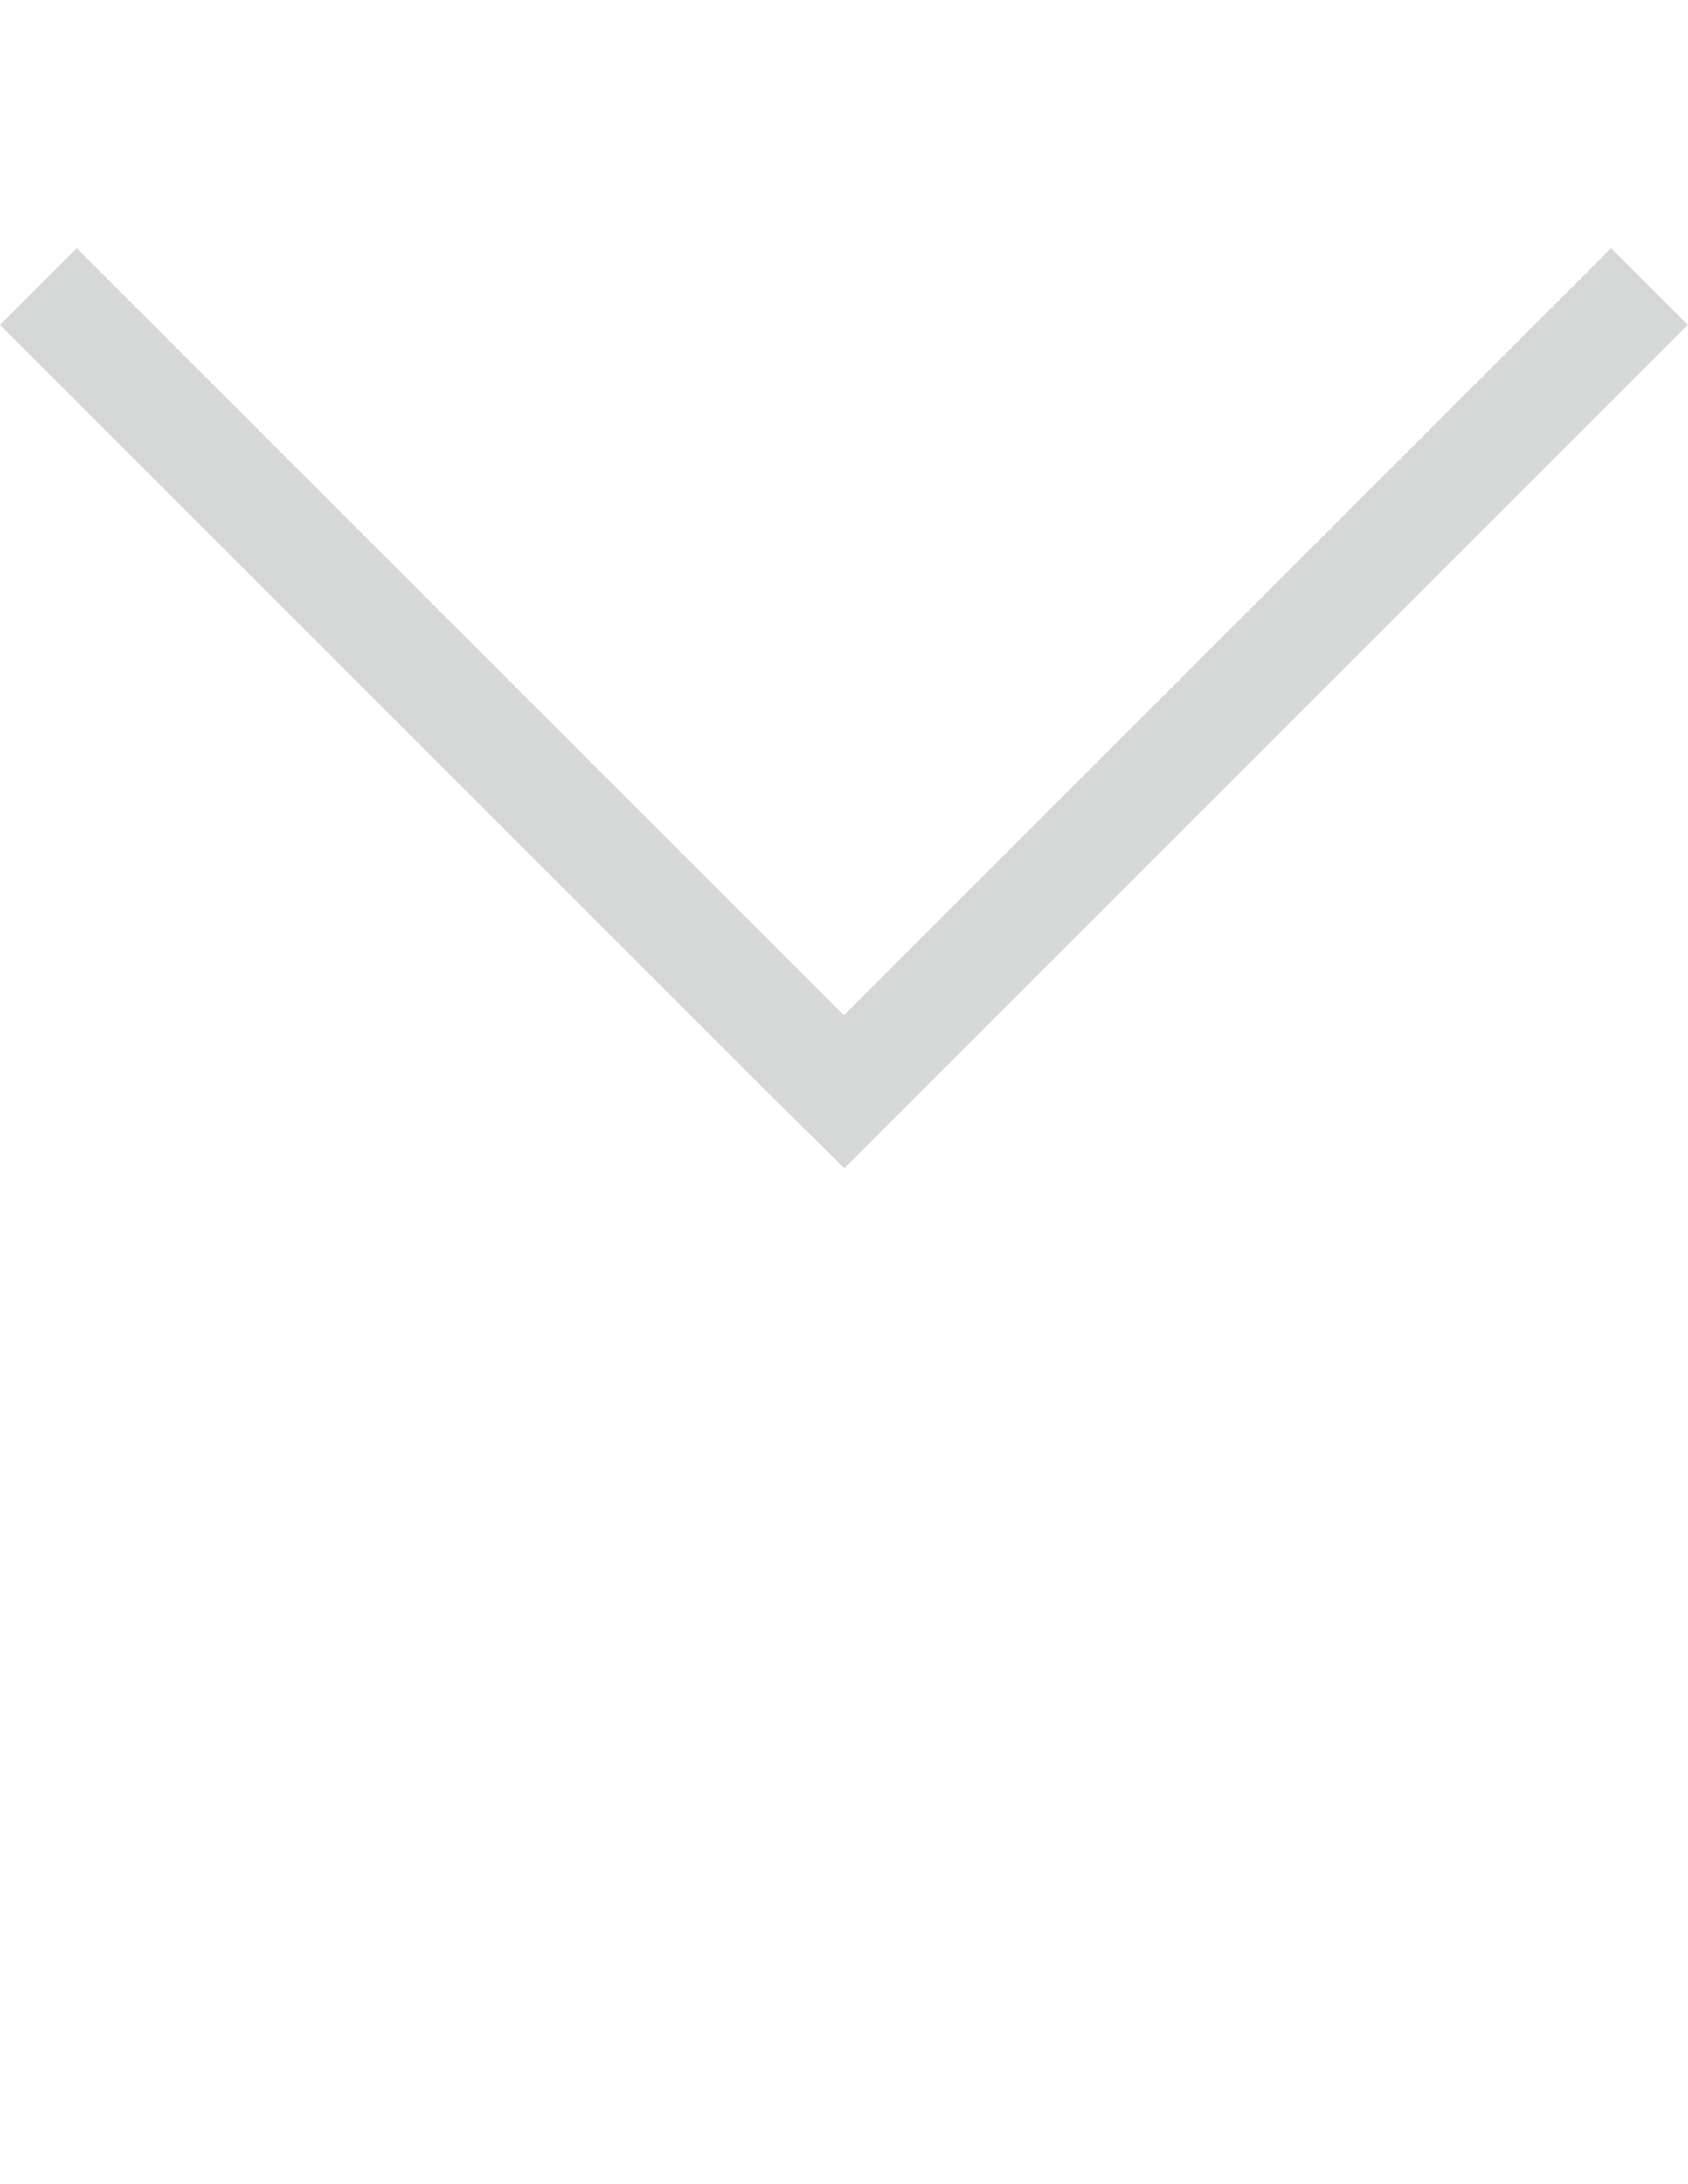
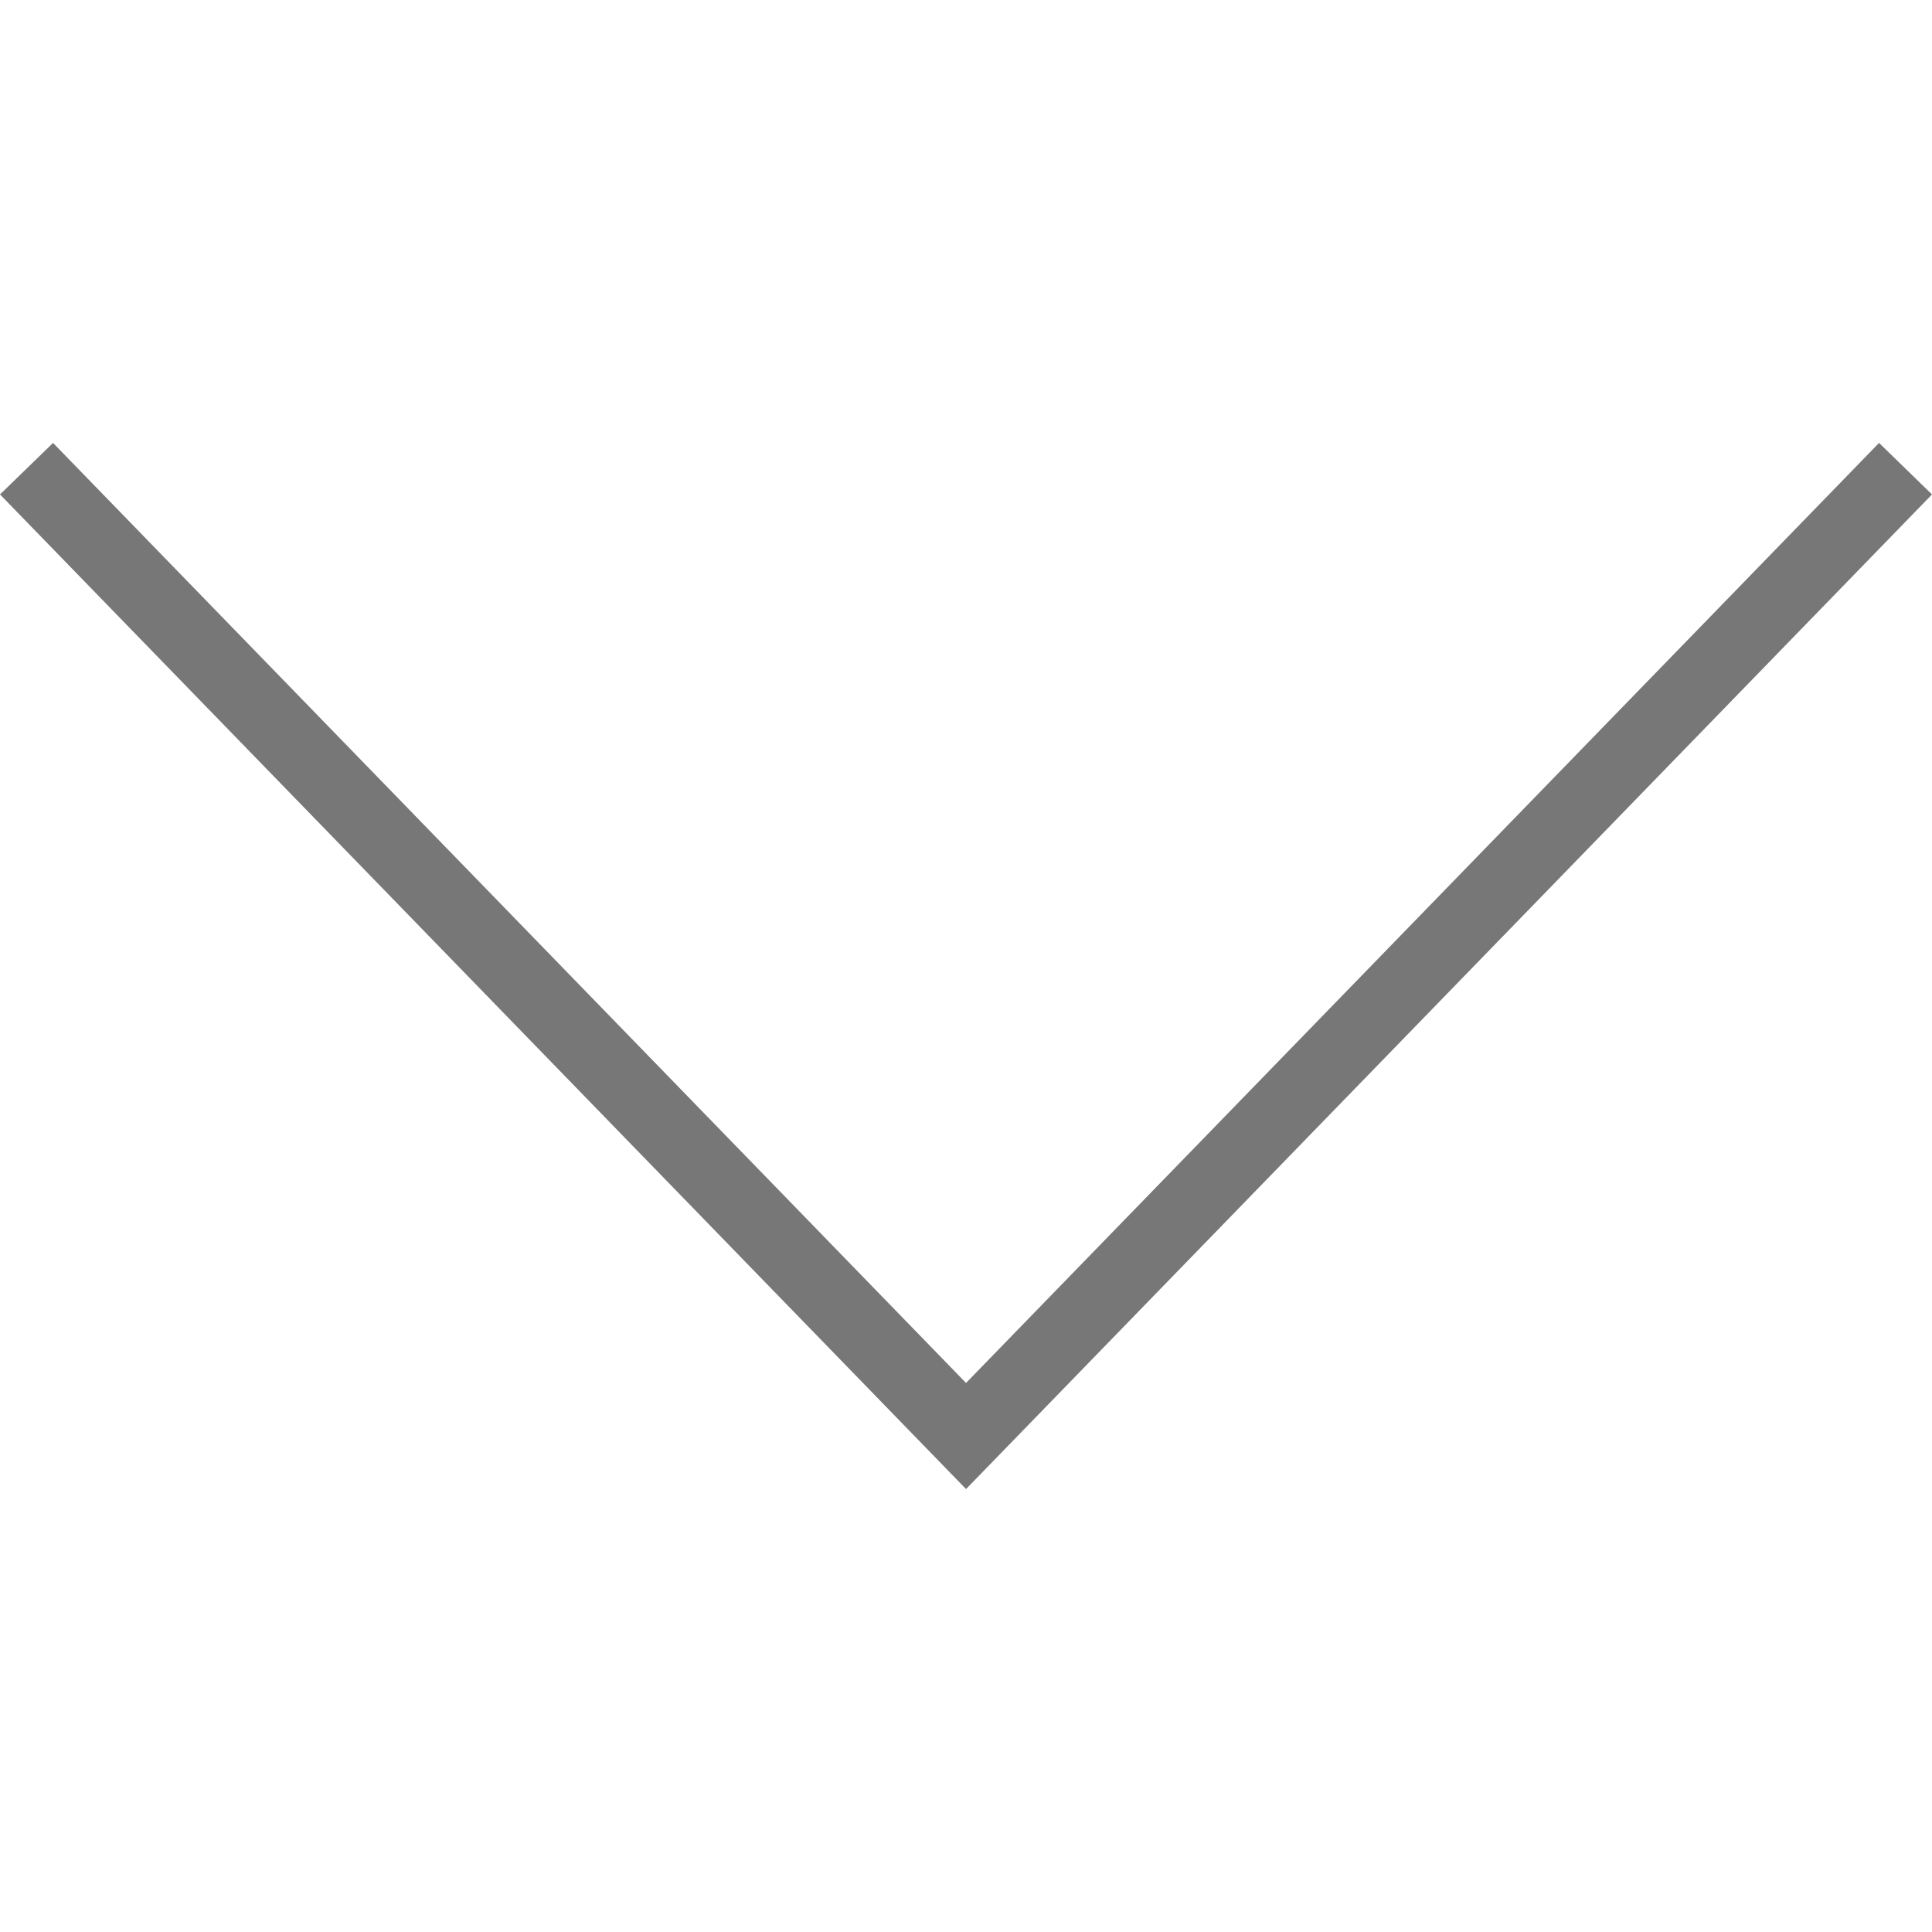
- <svg xmlns="http://www.w3.org/2000/svg" version="1.1" id="Capa_1" x="0px" y="0px" width="612px" height="792px" viewBox="0 0 612 792" enable-background="new 0 0 612 792" xml:space="preserve">
-   <polyline fill="#d6d7d7" points="306.158,423.658 612,117.814 584.186,90 306,368.186 27.814,90 0,117.814 278.186,396 " />
+ <svg xmlns="http://www.w3.org/2000/svg" version="1.1" id="Capa_1" x="0px" y="0px" viewBox="0 0 201.611 201.611" style="enable-background:new 0 0 201.611 201.611;" xml:space="preserve" width="512px" height="512px">
+   <g>
+     <g>
+       <g>
+         <polygon points="100.809,155.39 0,51.596 5.536,46.221 100.809,144.317 196.085,46.221 201.611,51.596         " fill="#777777" />
+       </g>
+     </g>
+   </g>
+   <g>
+ </g>
+   <g>
+ </g>
+   <g>
+ </g>
+   <g>
+ </g>
+   <g>
+ </g>
+   <g>
+ </g>
+   <g>
+ </g>
+   <g>
+ </g>
+   <g>
+ </g>
+   <g>
+ </g>
+   <g>
+ </g>
+   <g>
+ </g>
+   <g>
+ </g>
+   <g>
+ </g>
+   <g>
+ </g>
</svg>
